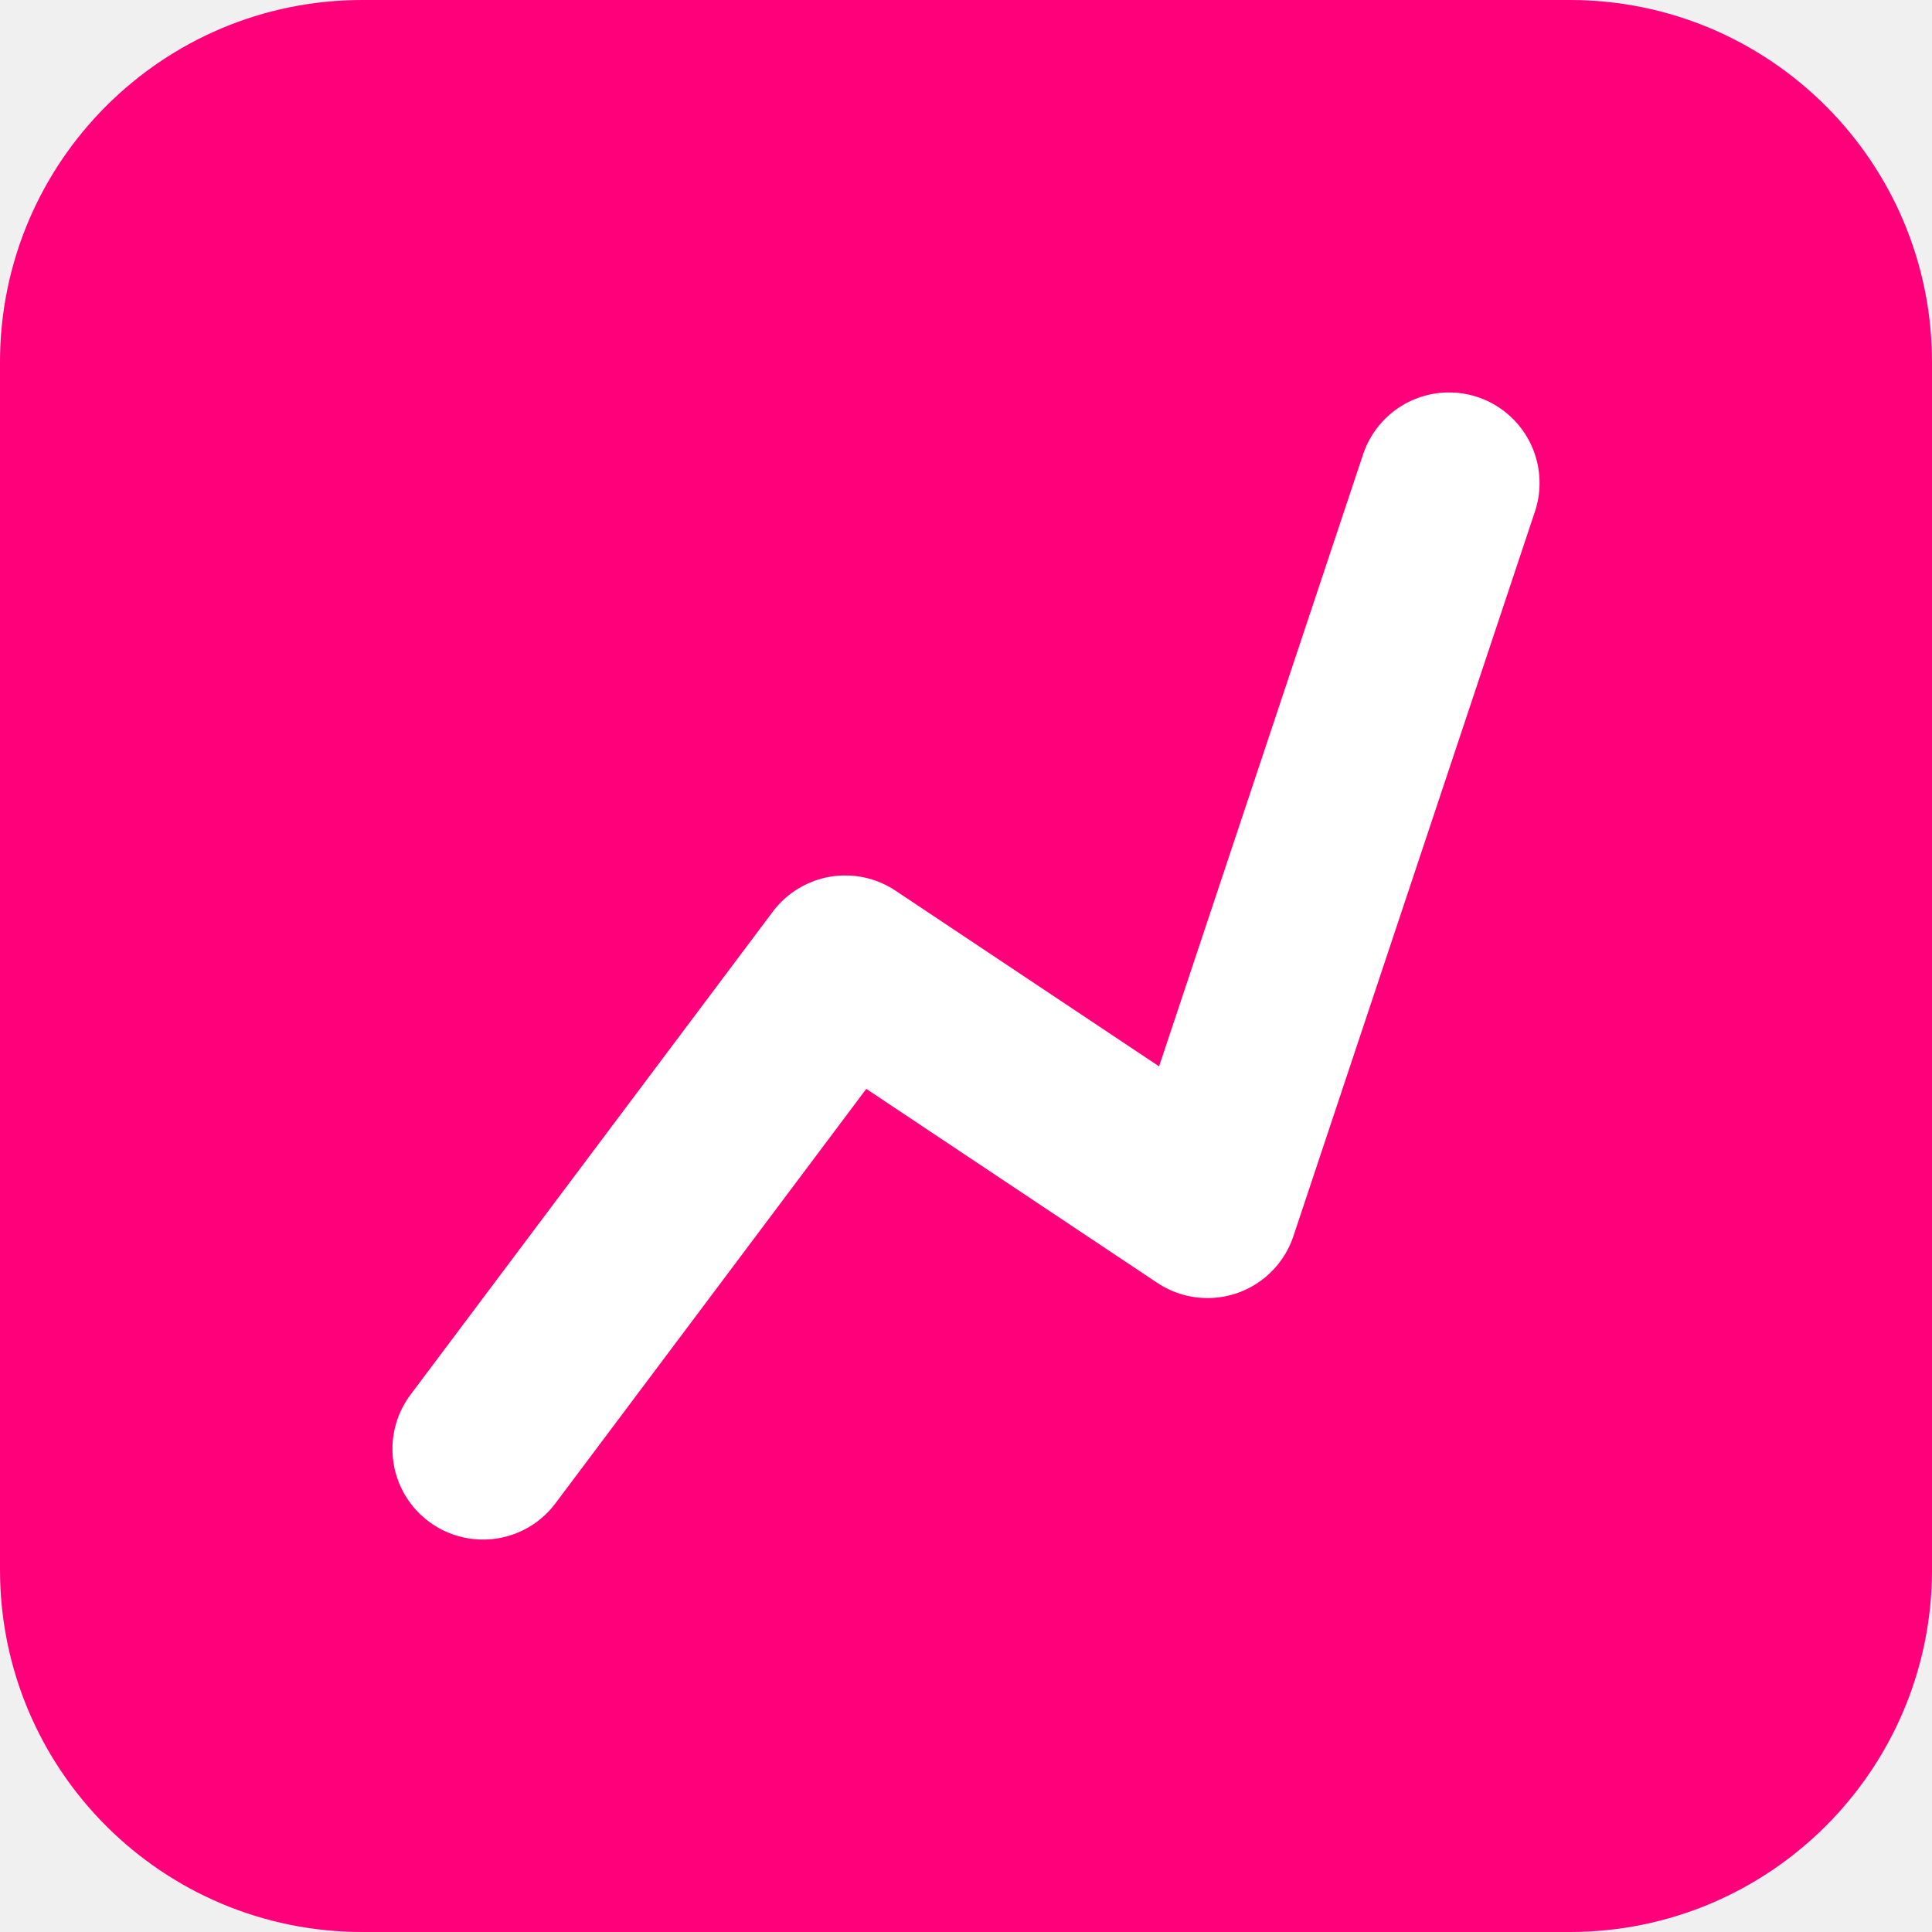
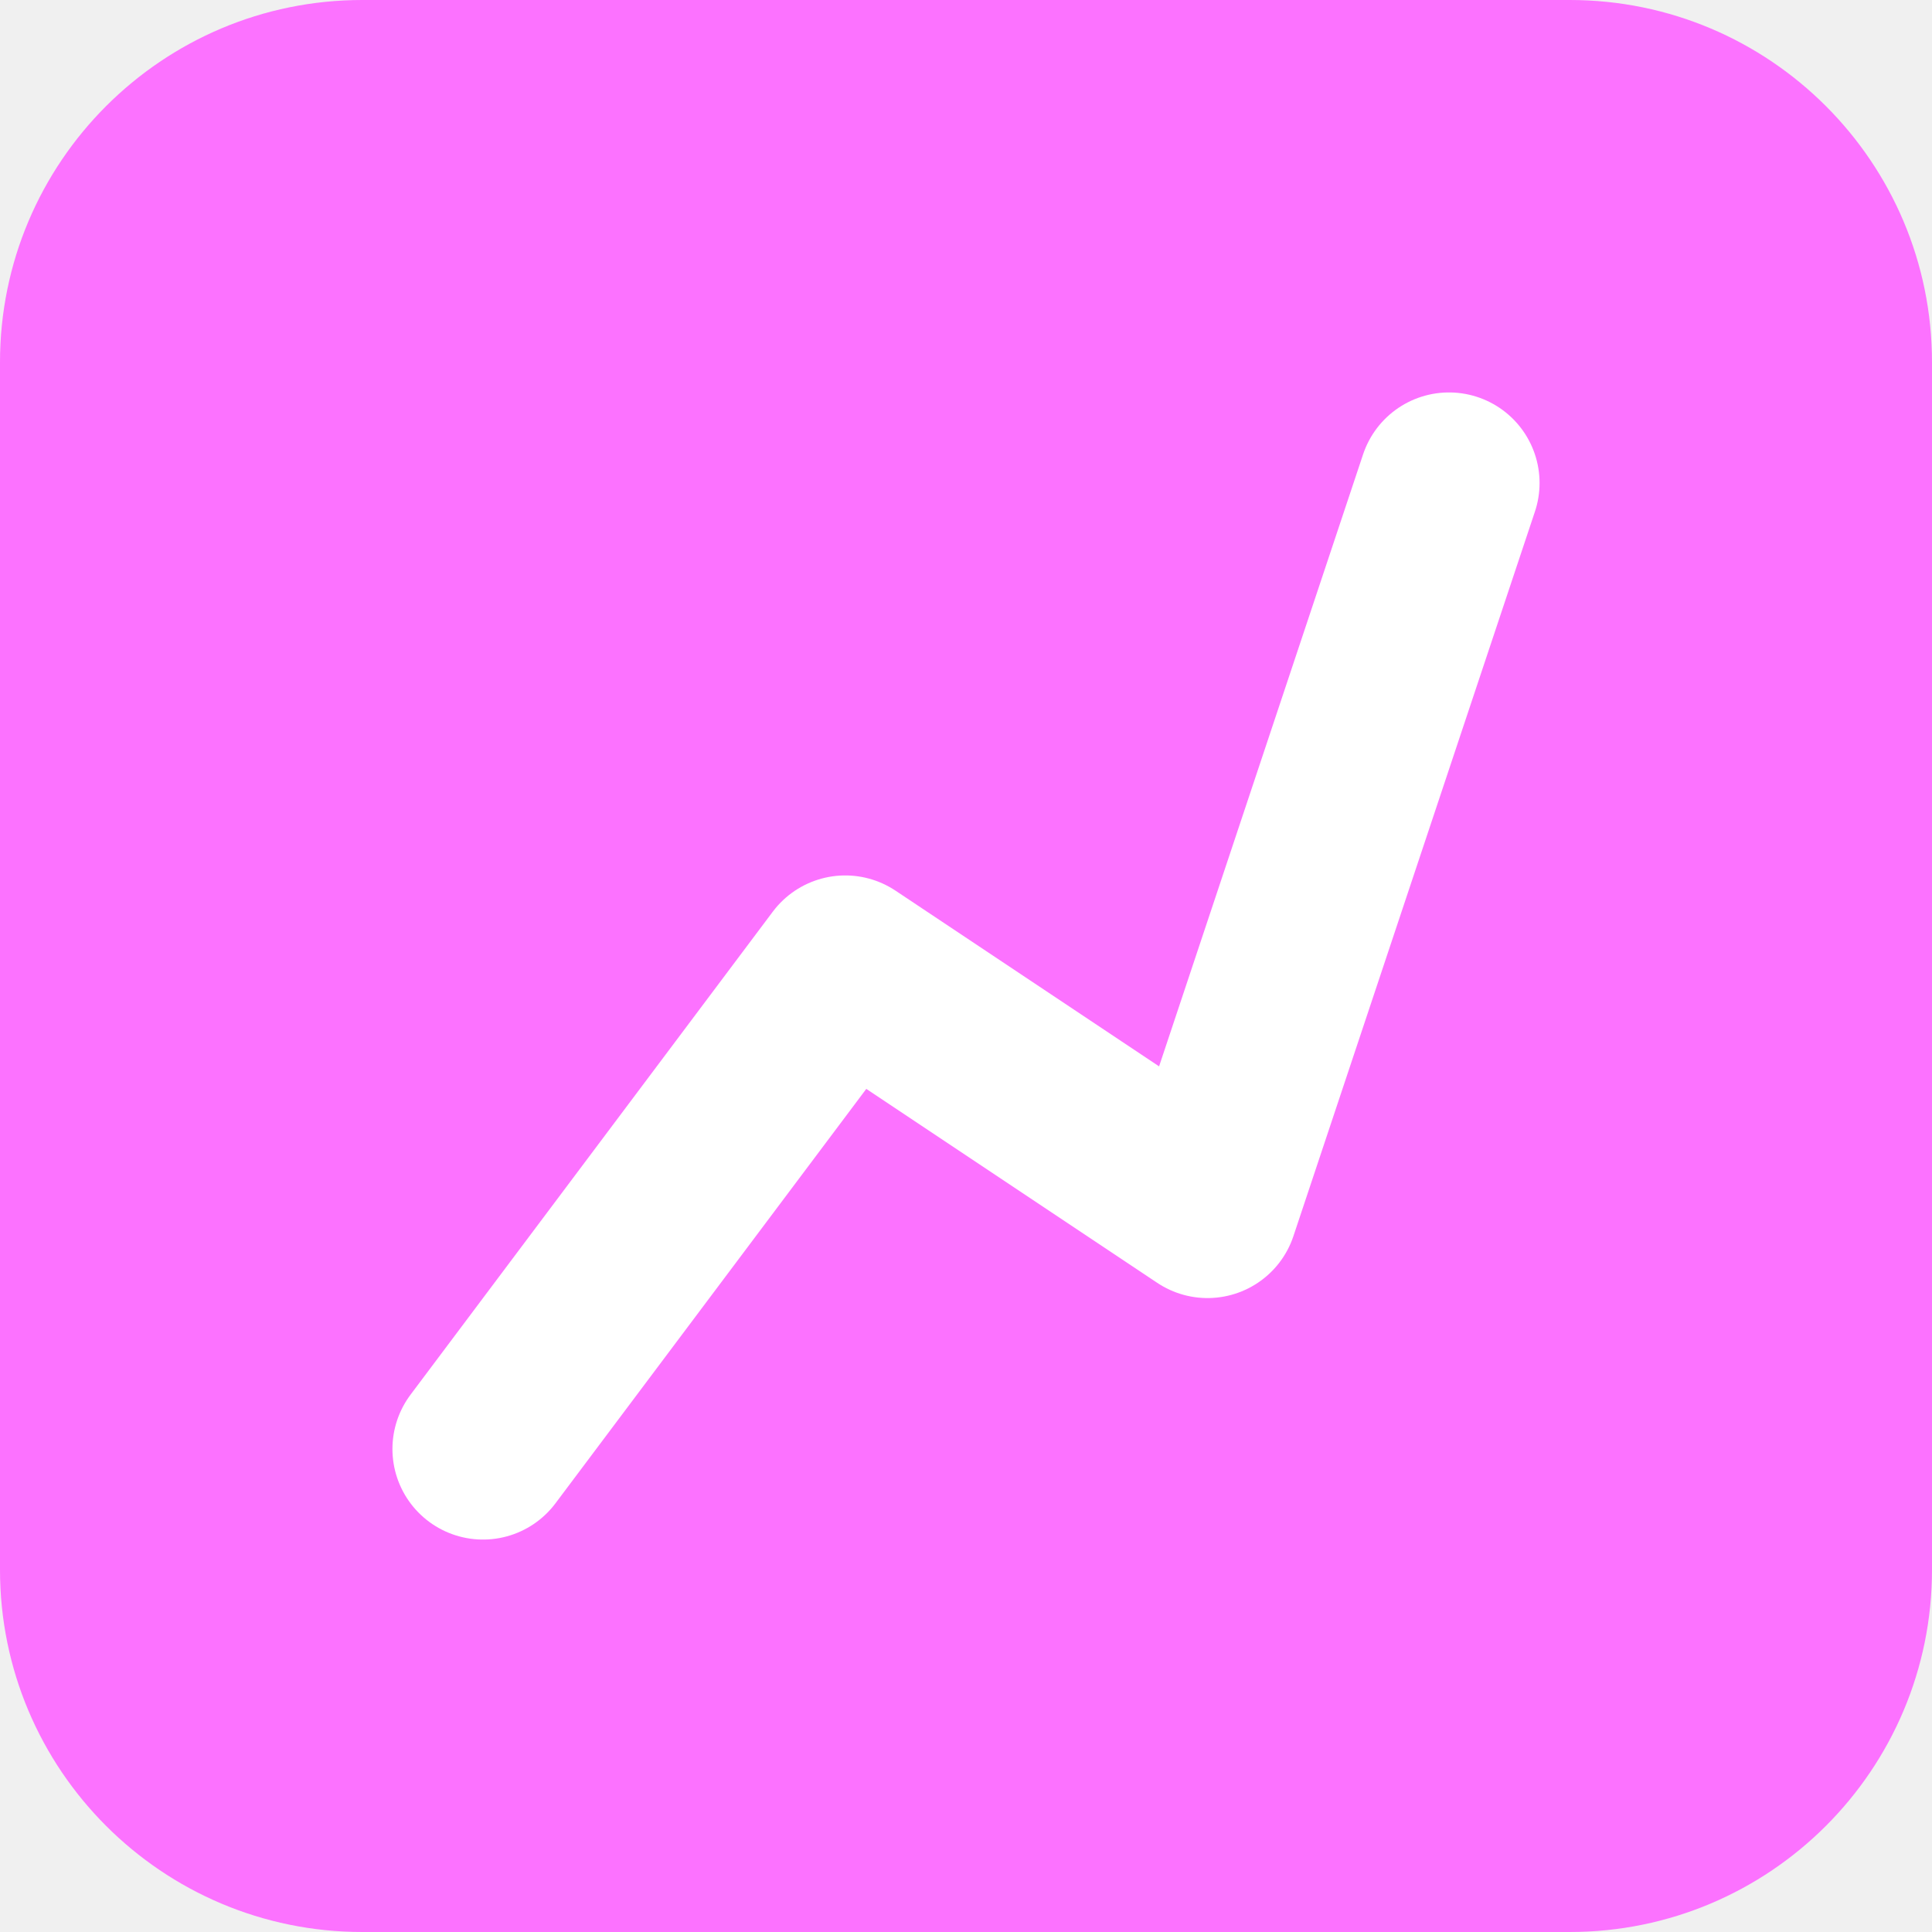
<svg xmlns="http://www.w3.org/2000/svg" width="32" height="32" viewBox="0 0 32 32" fill="none">
-   <rect width="32" height="32" rx="6" fill="#FF007A" />
+   <rect width="32" height="32" rx="6" fill="#fc72ff" />
  <path d="M8 24L14 16L20 20L24 8" stroke="white" stroke-width="3" stroke-linecap="round" stroke-linejoin="round" />
</svg>
